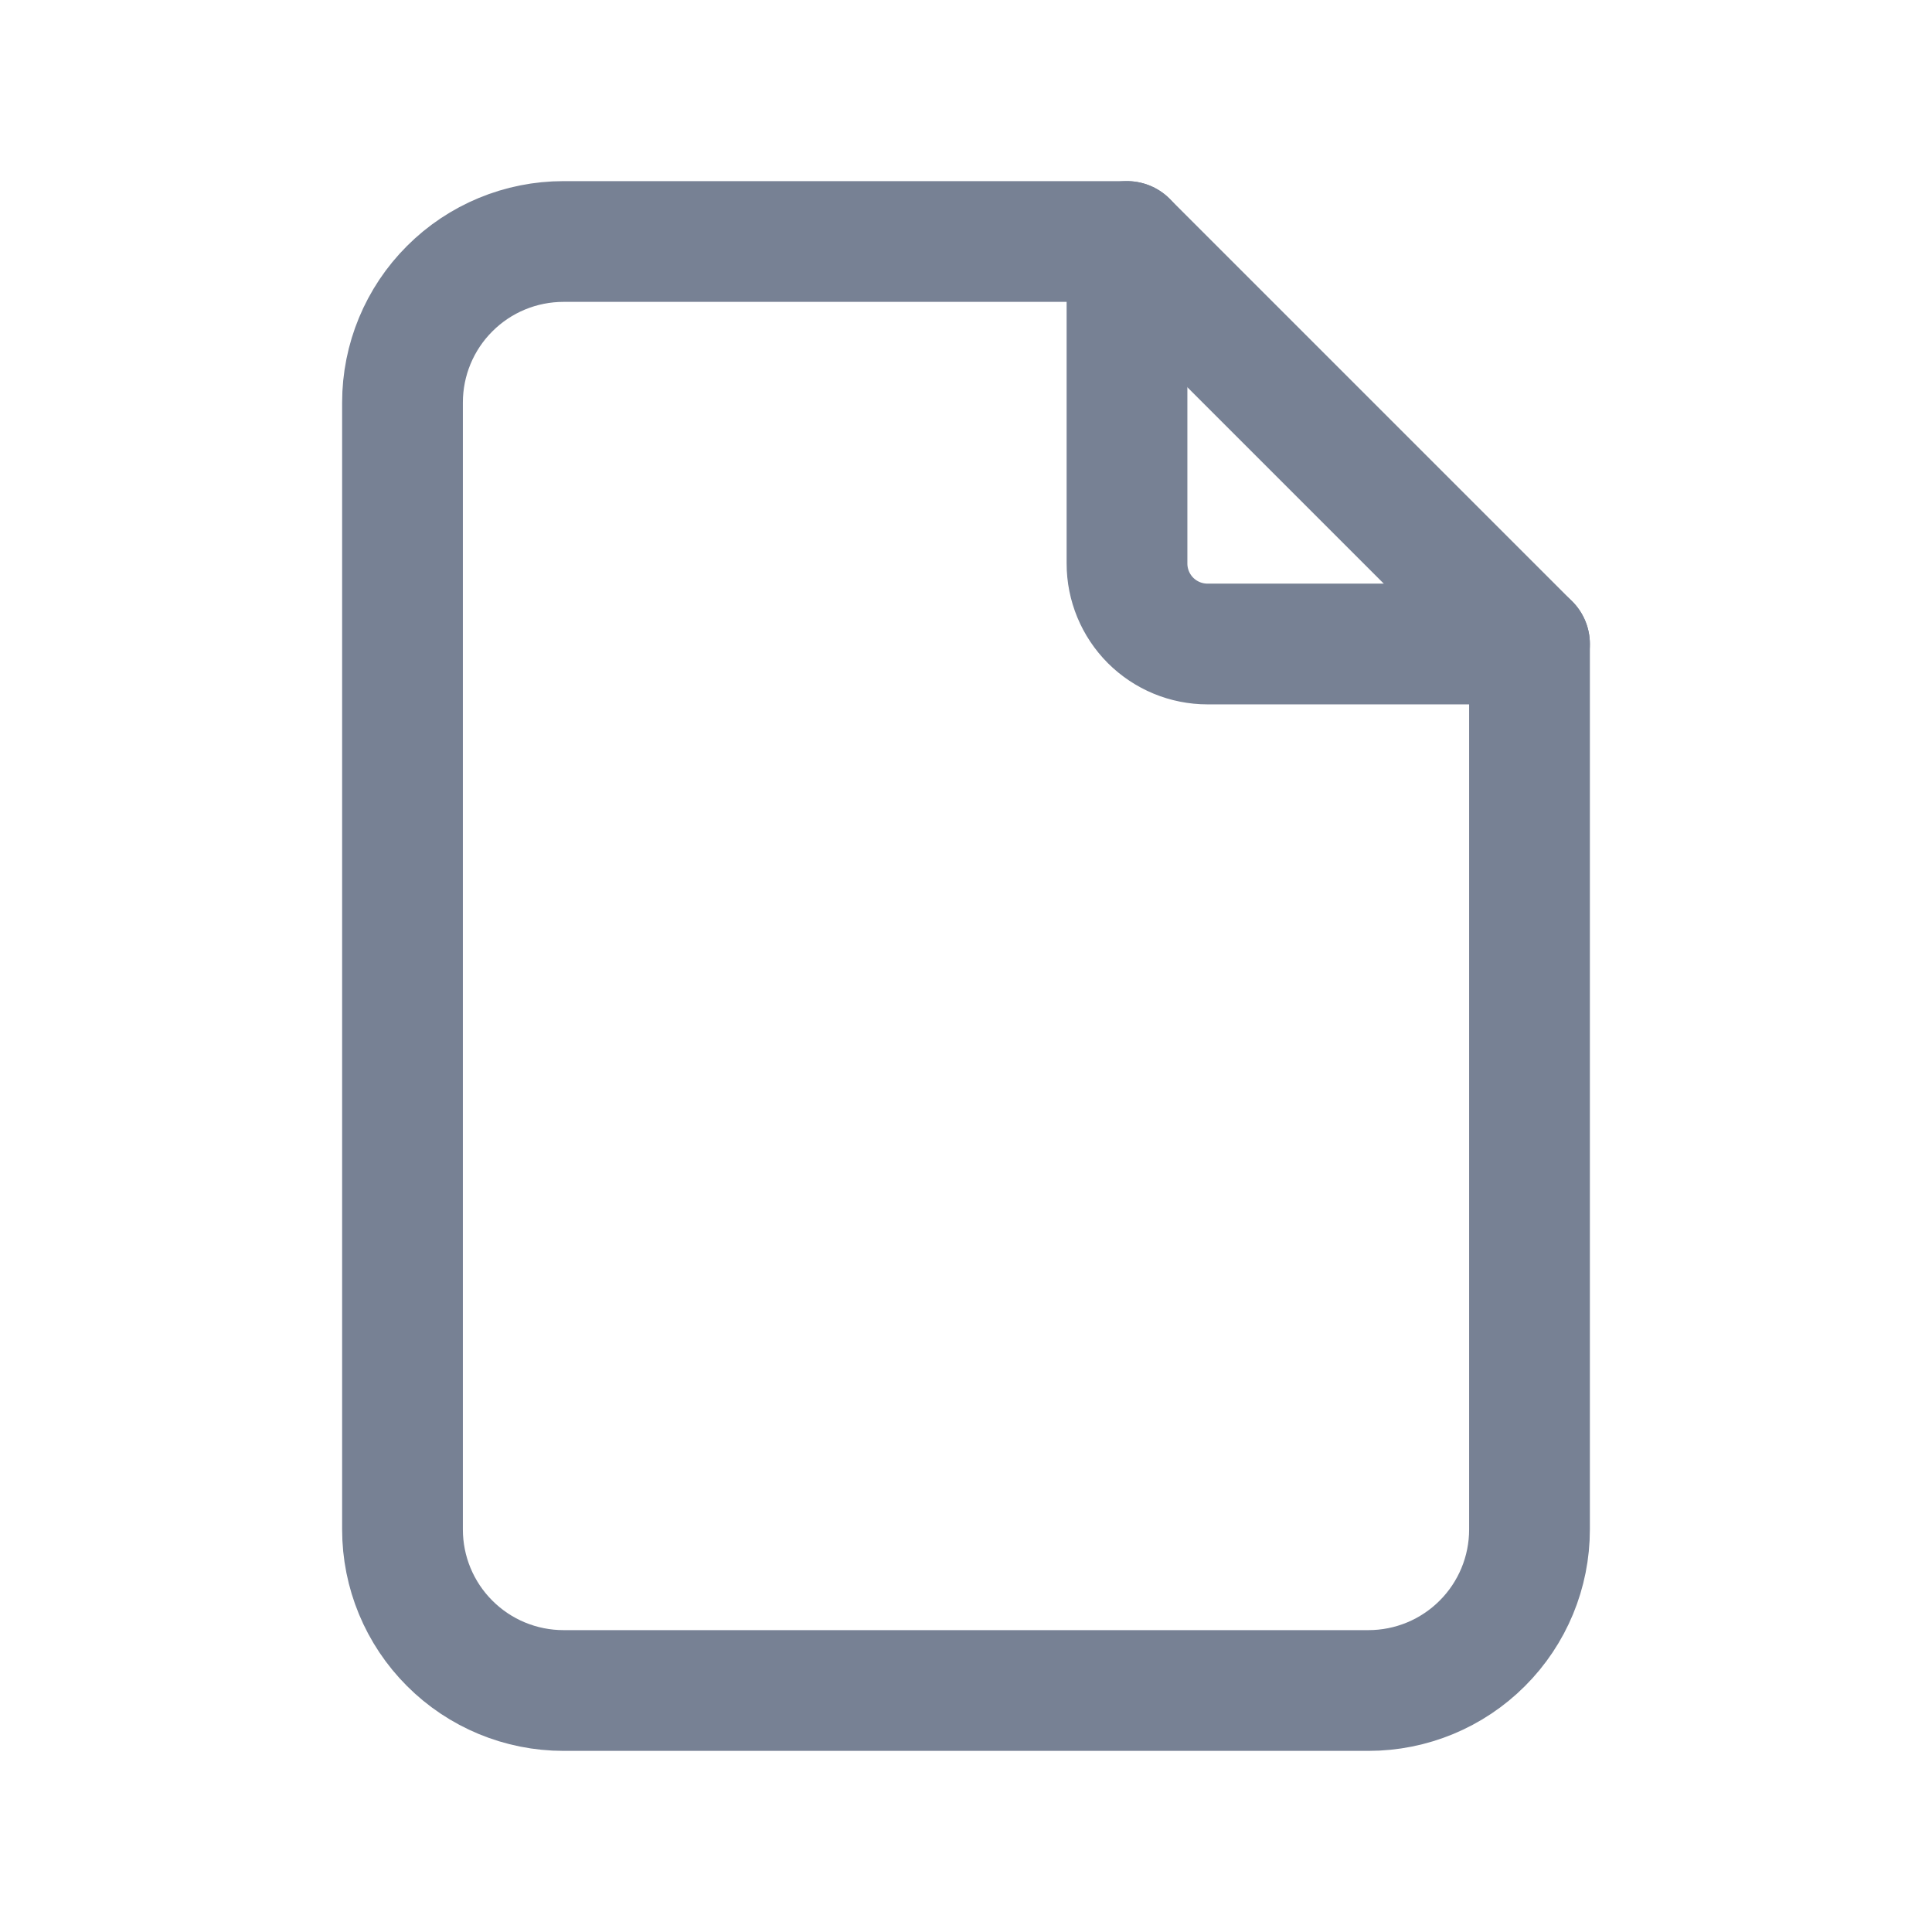
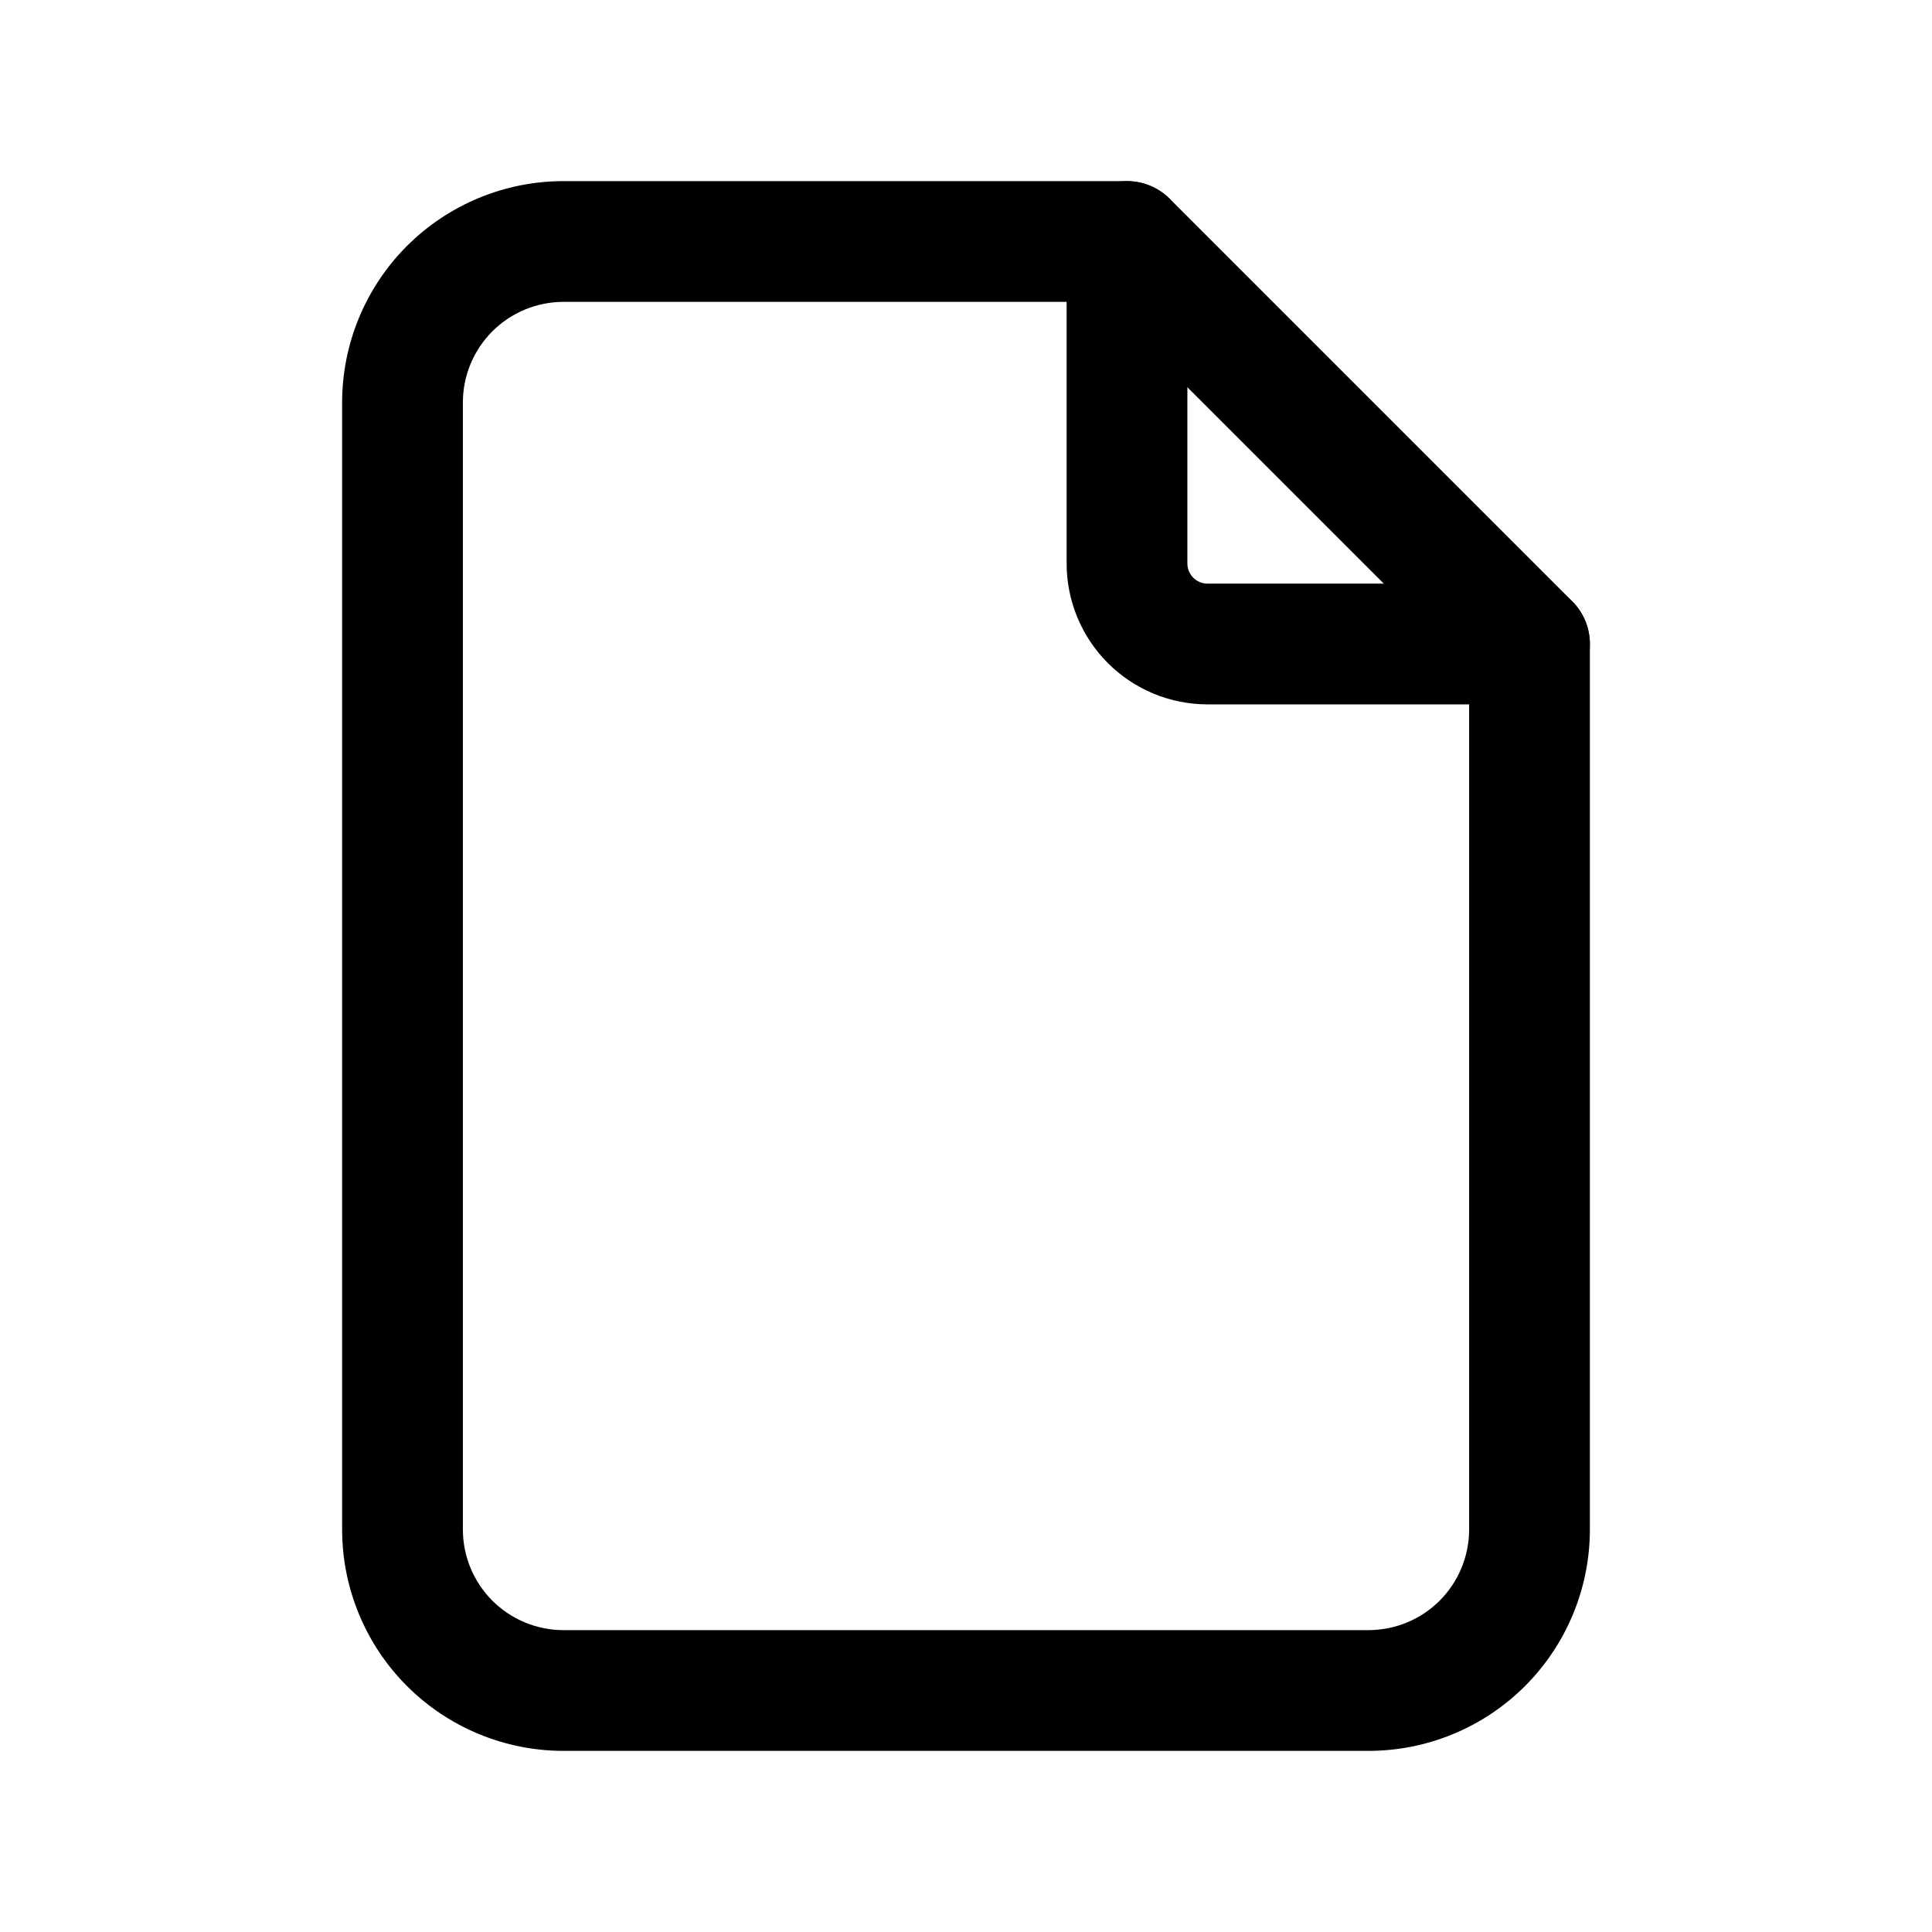
- <svg xmlns="http://www.w3.org/2000/svg" width="36" height="36" viewBox="0 0 36 36" fill="none">
-   <path d="M21 4.5V10.5C21 10.898 21.158 11.279 21.439 11.561C21.721 11.842 22.102 12 22.5 12H28.5" stroke="#778194" stroke-width="2.25" stroke-linecap="round" stroke-linejoin="round" />
-   <path d="M25.5 31.5H10.5C9.704 31.5 8.941 31.184 8.379 30.621C7.816 30.059 7.5 29.296 7.5 28.5V7.5C7.5 6.704 7.816 5.941 8.379 5.379C8.941 4.816 9.704 4.5 10.5 4.5H21L28.5 12V28.5C28.5 29.296 28.184 30.059 27.621 30.621C27.059 31.184 26.296 31.5 25.5 31.5Z" stroke="#778194" stroke-width="2.25" stroke-linecap="round" stroke-linejoin="round" />
+ <svg xmlns="http://www.w3.org/2000/svg" width="36" height="36" viewBox="0 0 36 36">
+   <path fill-rule="evenodd" clip-rule="evenodd" d="M21 3.375C21.621 3.375 22.125 3.879 22.125 4.5V10.5C22.125 10.6 22.165 10.695 22.235 10.765C22.305 10.835 22.401 10.875 22.5 10.875H28.5C29.121 10.875 29.625 11.379 29.625 12C29.625 12.621 29.121 13.125 28.5 13.125H22.5C21.804 13.125 21.136 12.848 20.644 12.356C20.152 11.864 19.875 11.196 19.875 10.5V4.5C19.875 3.879 20.379 3.375 21 3.375Z" />
+   <path fill-rule="evenodd" clip-rule="evenodd" d="M10.5 5.625C10.003 5.625 9.526 5.823 9.174 6.174C8.823 6.526 8.625 7.003 8.625 7.5V28.5C8.625 28.997 8.823 29.474 9.174 29.826C9.526 30.177 10.003 30.375 10.5 30.375H25.5C25.997 30.375 26.474 30.177 26.826 29.826C27.177 29.474 27.375 28.997 27.375 28.5V12.466L20.534 5.625H10.5ZM7.583 4.583C8.357 3.81 9.406 3.375 10.5 3.375H21C21.298 3.375 21.584 3.494 21.796 3.704L29.296 11.204C29.506 11.415 29.625 11.702 29.625 12V28.5C29.625 29.594 29.19 30.643 28.417 31.417C27.643 32.19 26.594 32.625 25.5 32.625H10.5C9.406 32.625 8.357 32.19 7.583 31.417C6.81 30.643 6.375 29.594 6.375 28.5V7.5C6.375 6.406 6.81 5.357 7.583 4.583Z" />
</svg>
